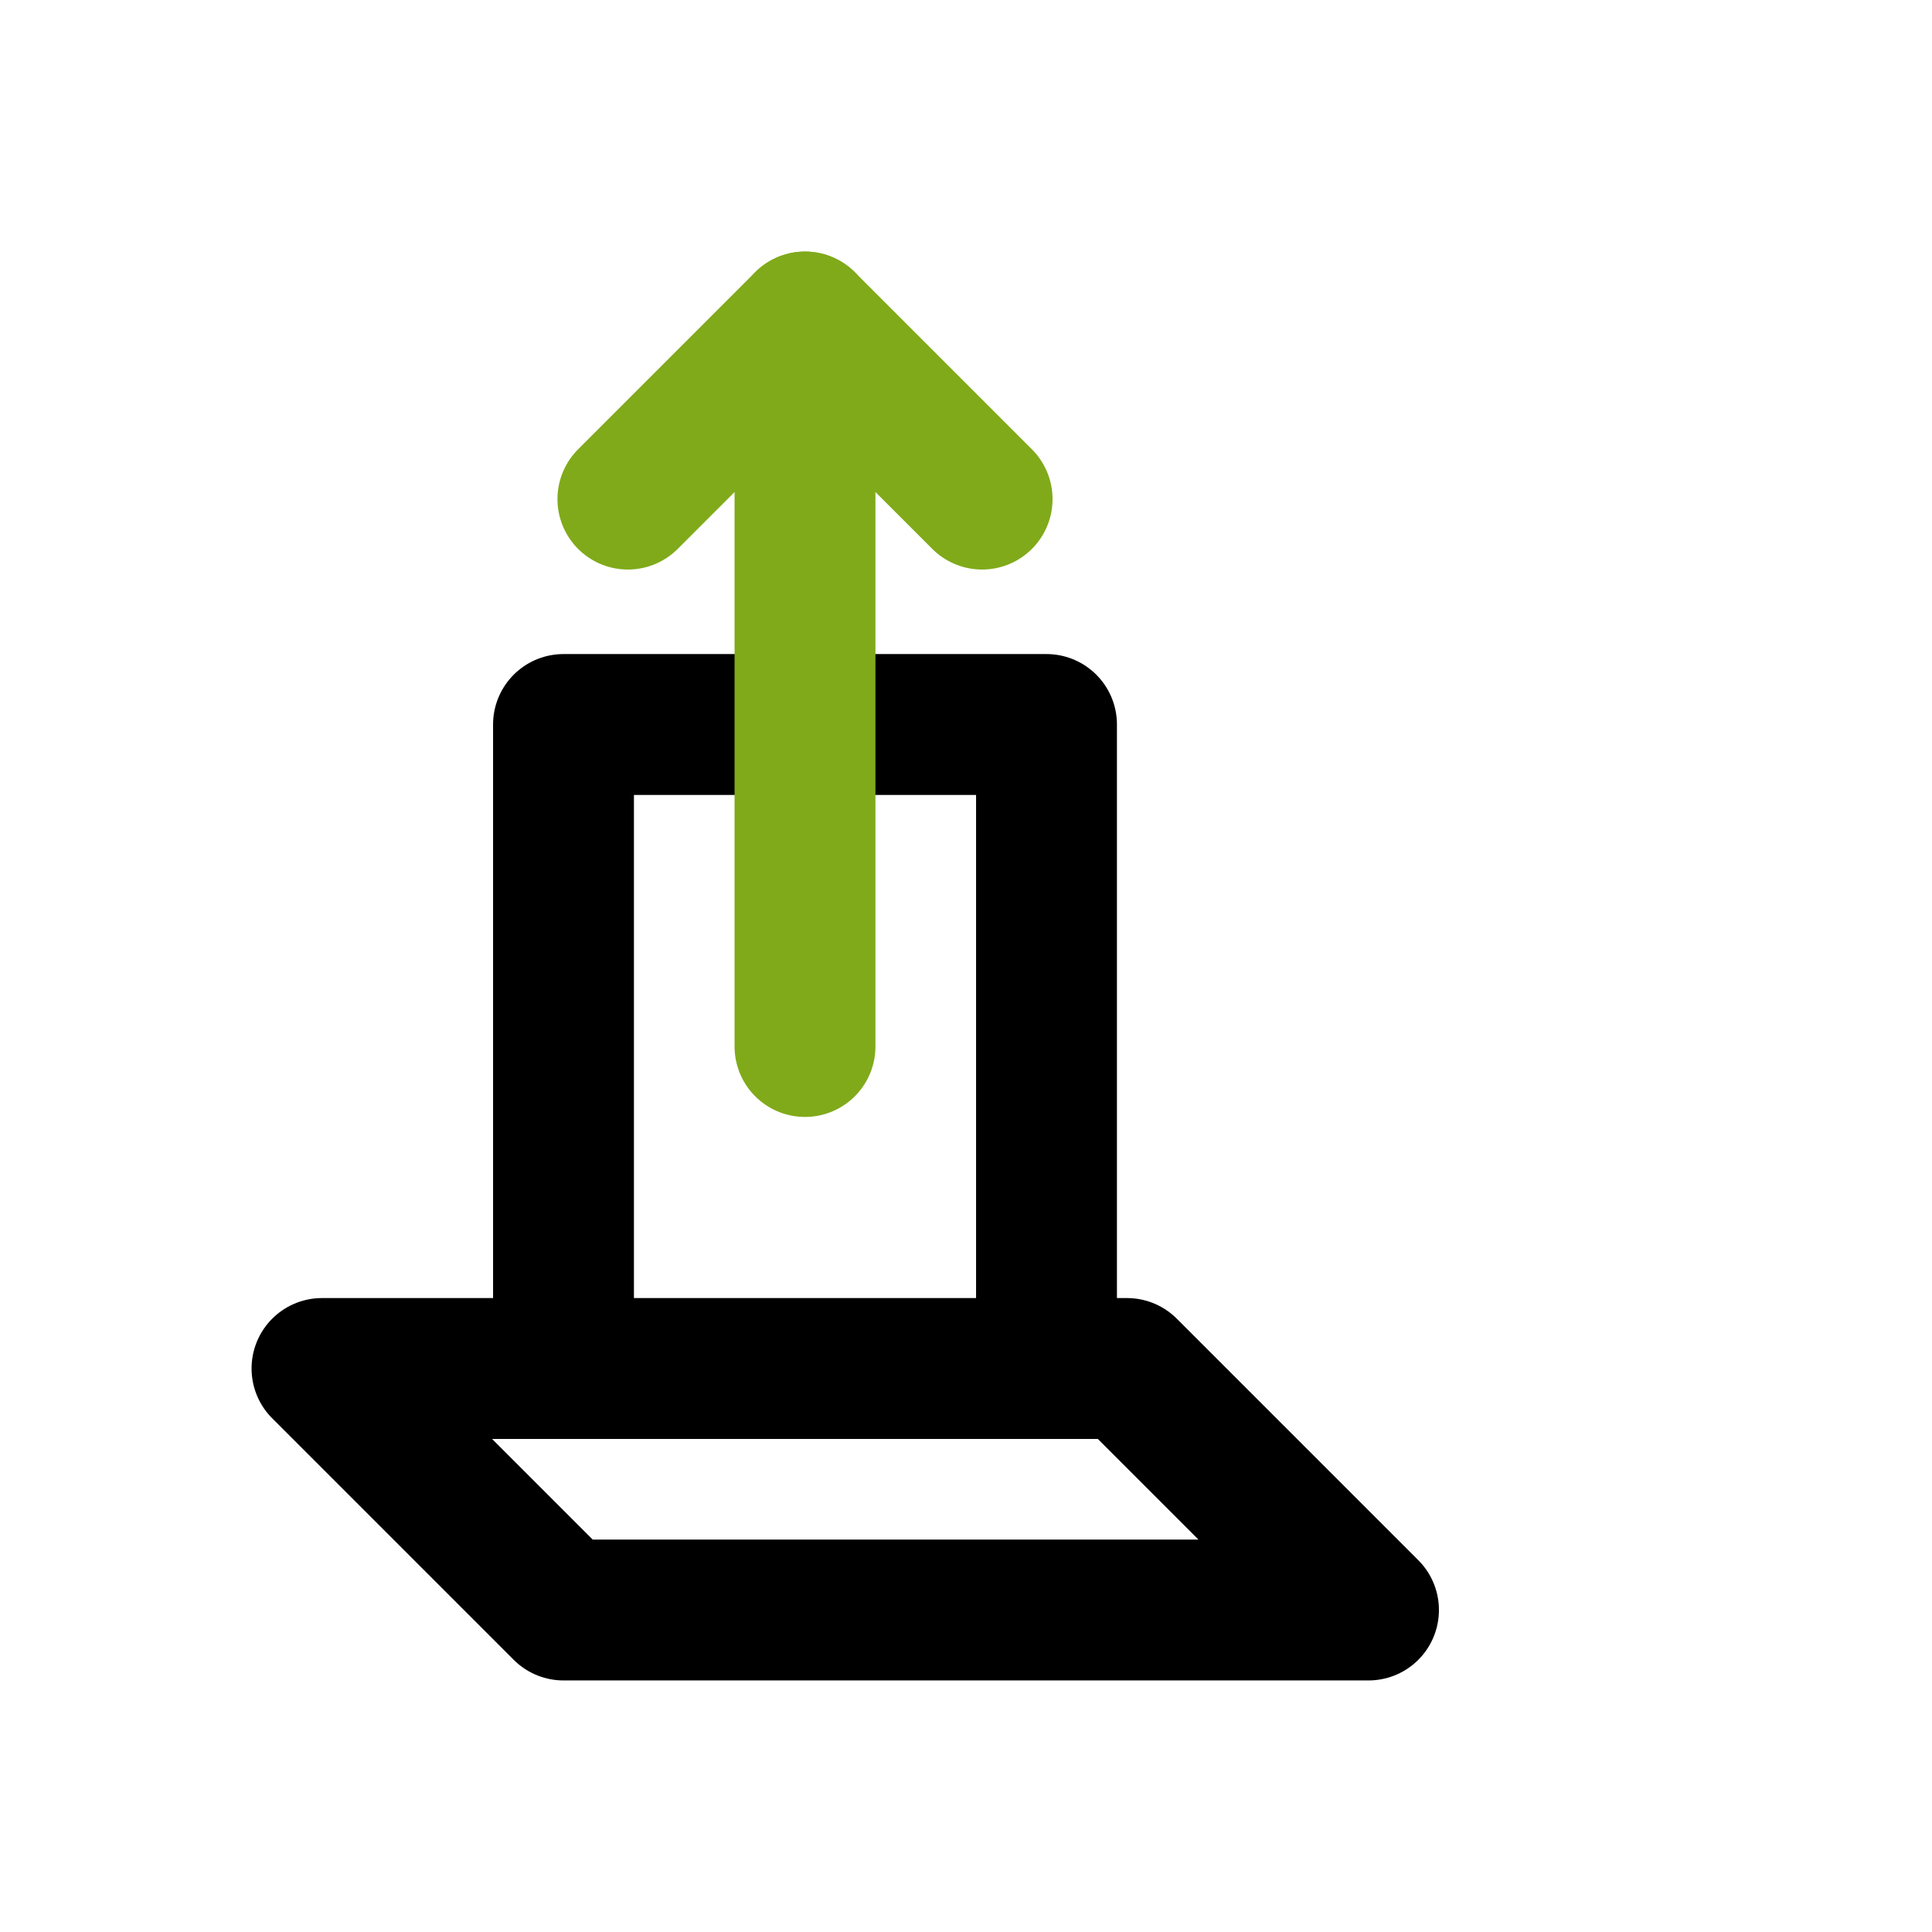
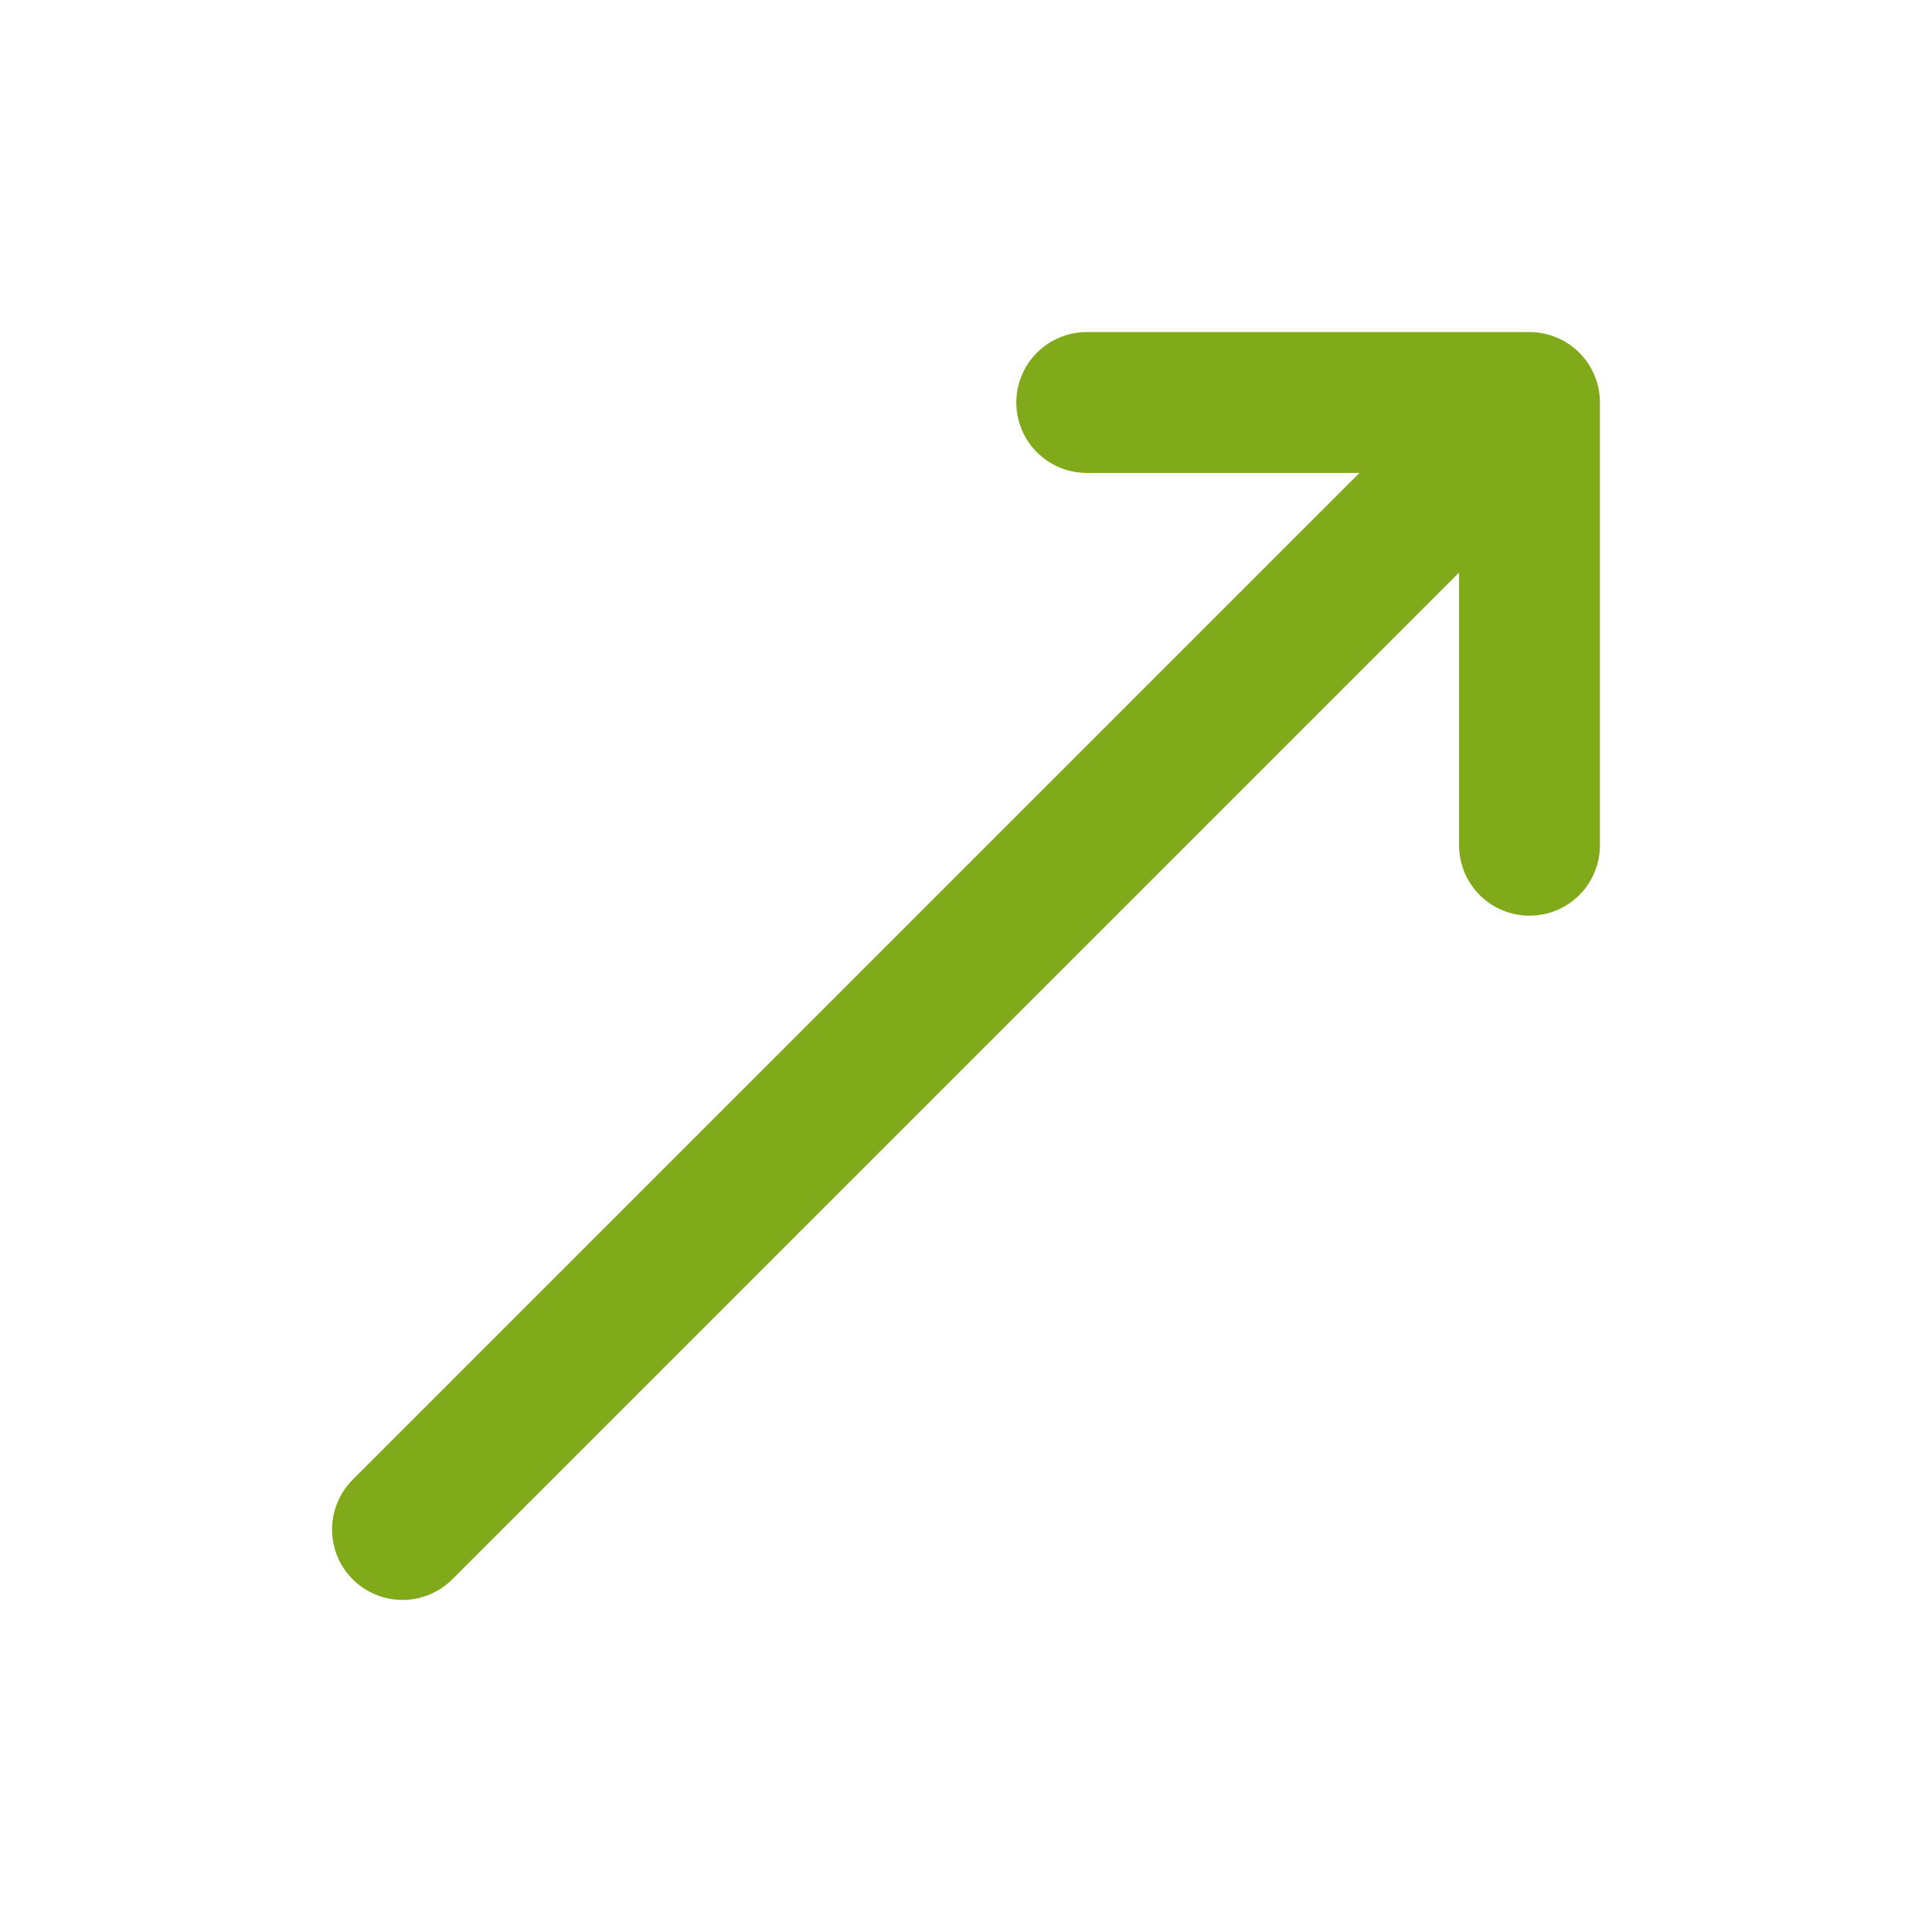
<svg xmlns="http://www.w3.org/2000/svg" viewBox="0 0 24 24" role="img" aria-labelledby="title">
  <g fill="none" stroke="currentColor" stroke-width="1.75" stroke-linecap="round" stroke-linejoin="round">
-     <path d="M4 17h10l3 3H7l-3-3z" />
-     <path d="M7 17V9h6v8" />
-     <path d="M10 13V4" stroke="#80AA1A" />
-     <path d="M7.8 6.2L10 4l2.2 2.2" stroke="#80AA1A" />
+     <path d="M5 19L19 5M13.5 5H19v5.5" stroke="#80AA1A" />
  </g>
</svg>
